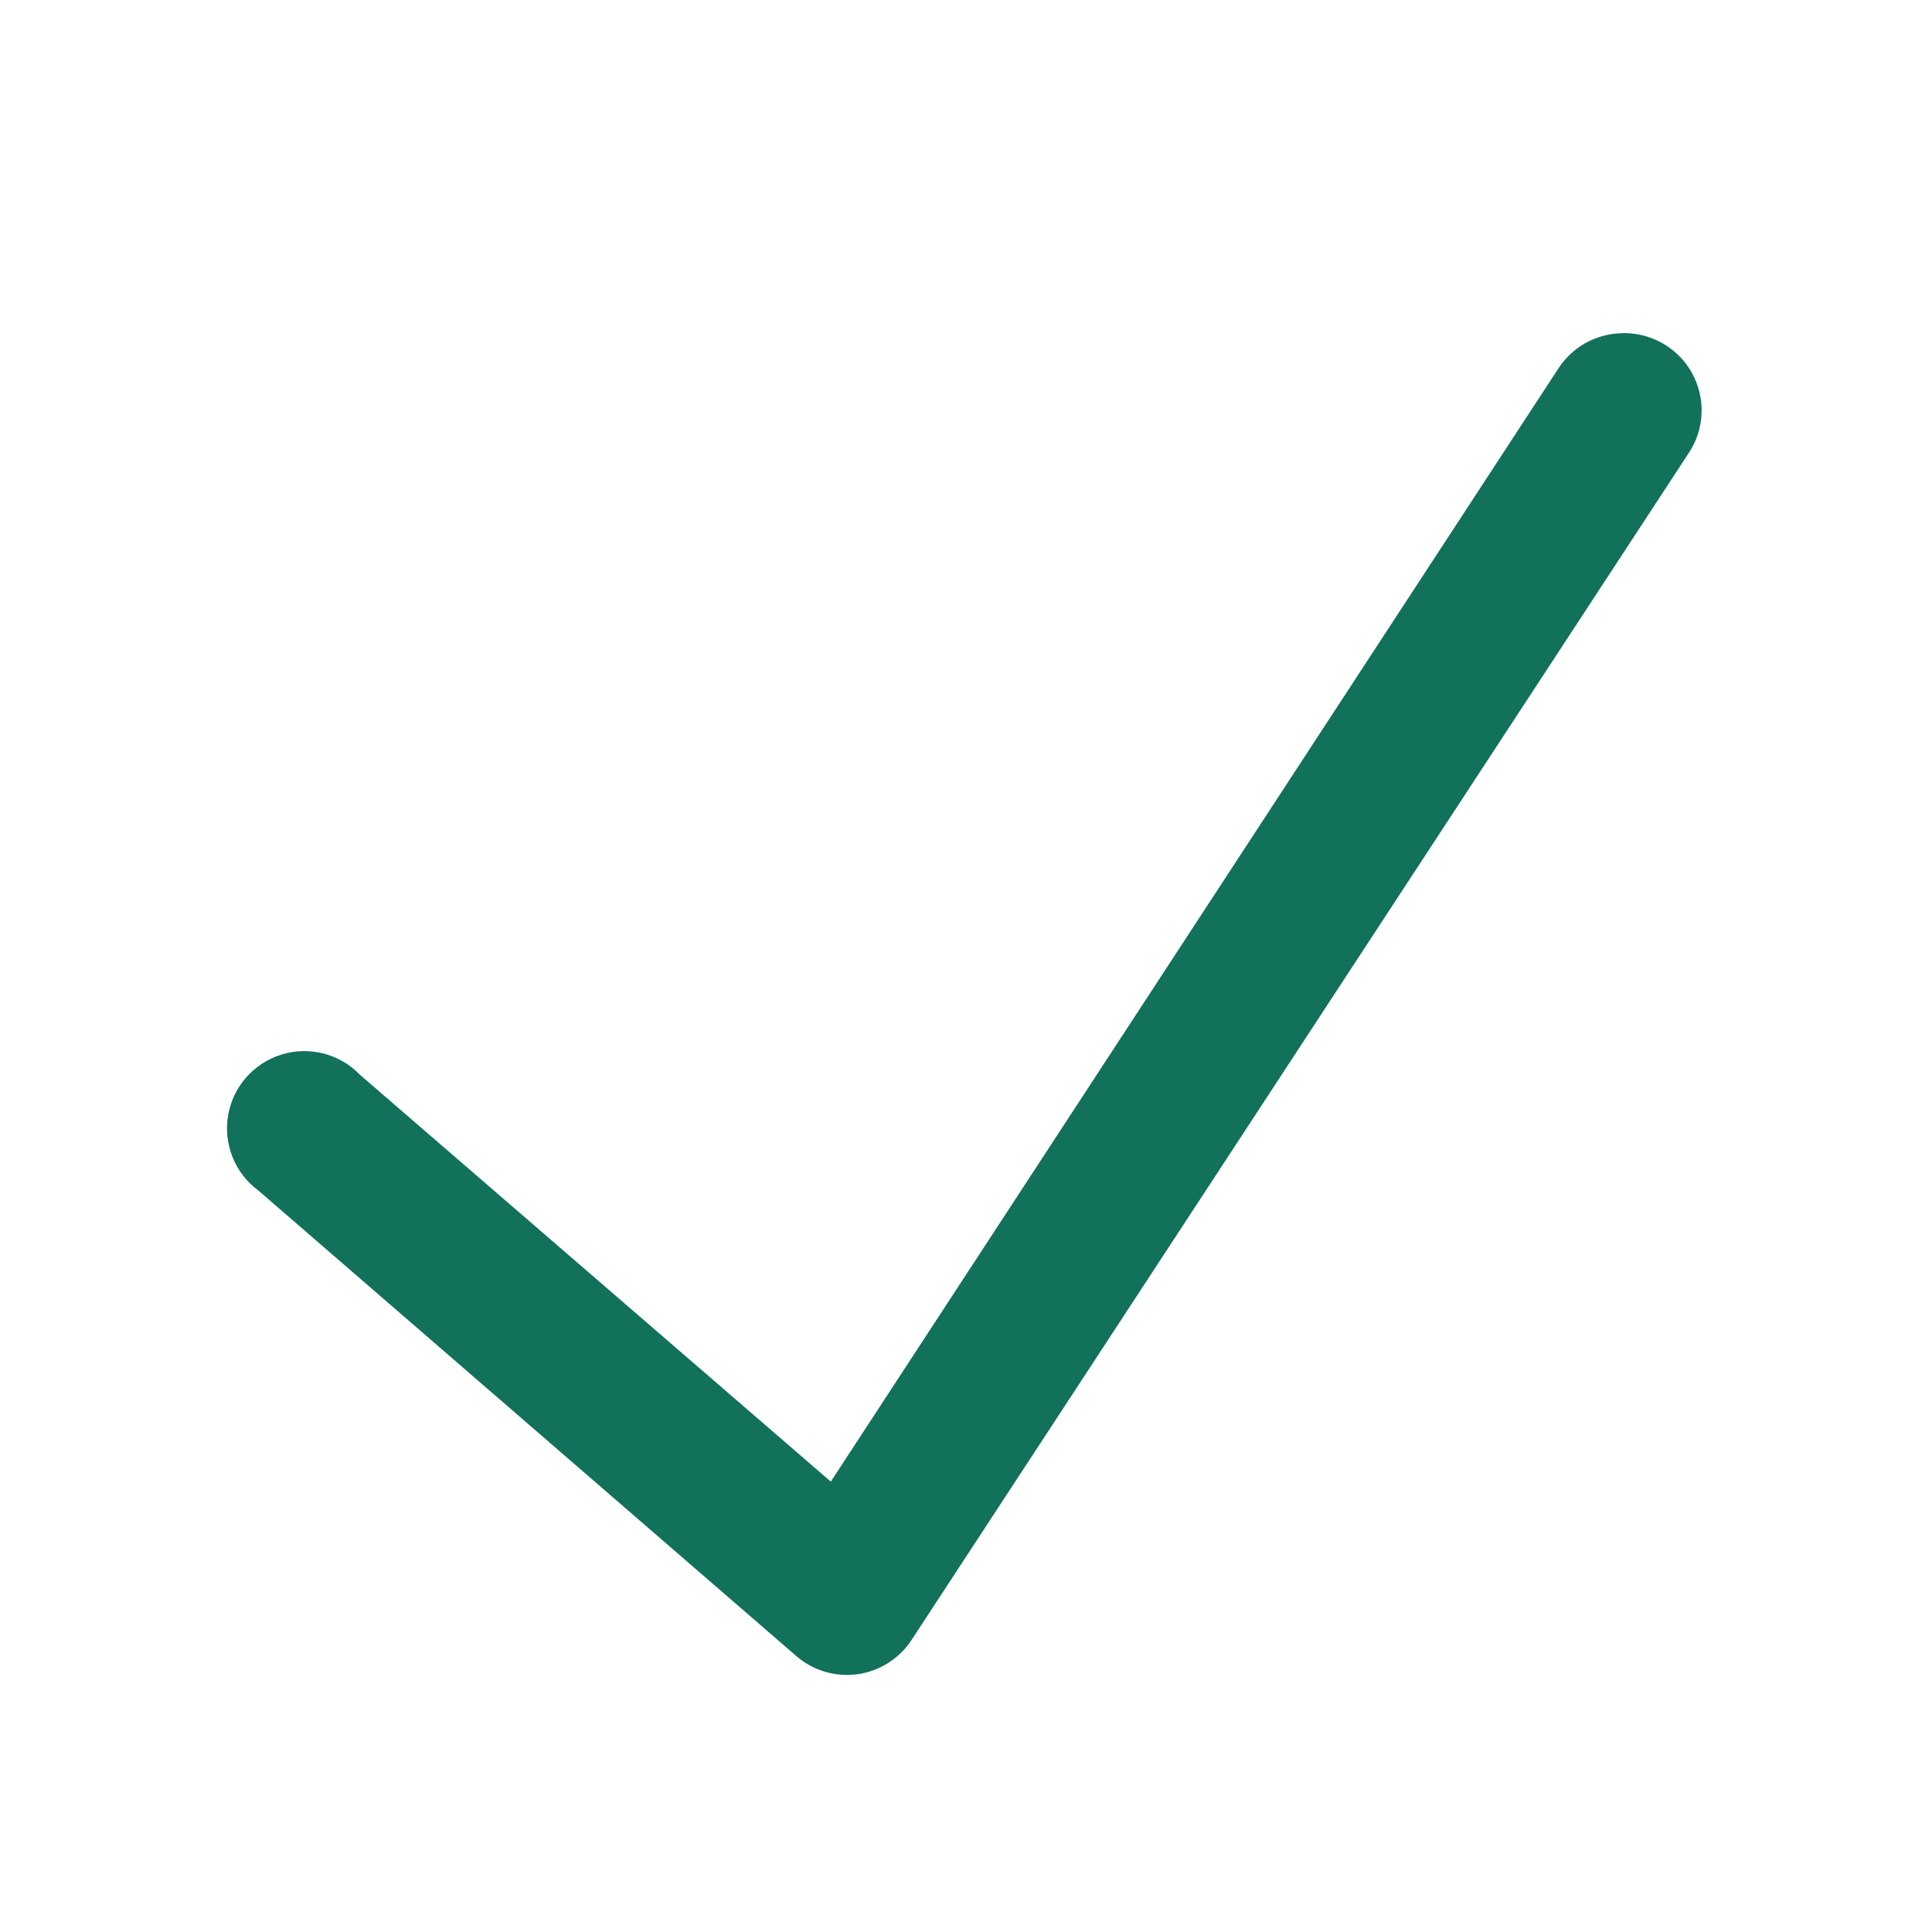
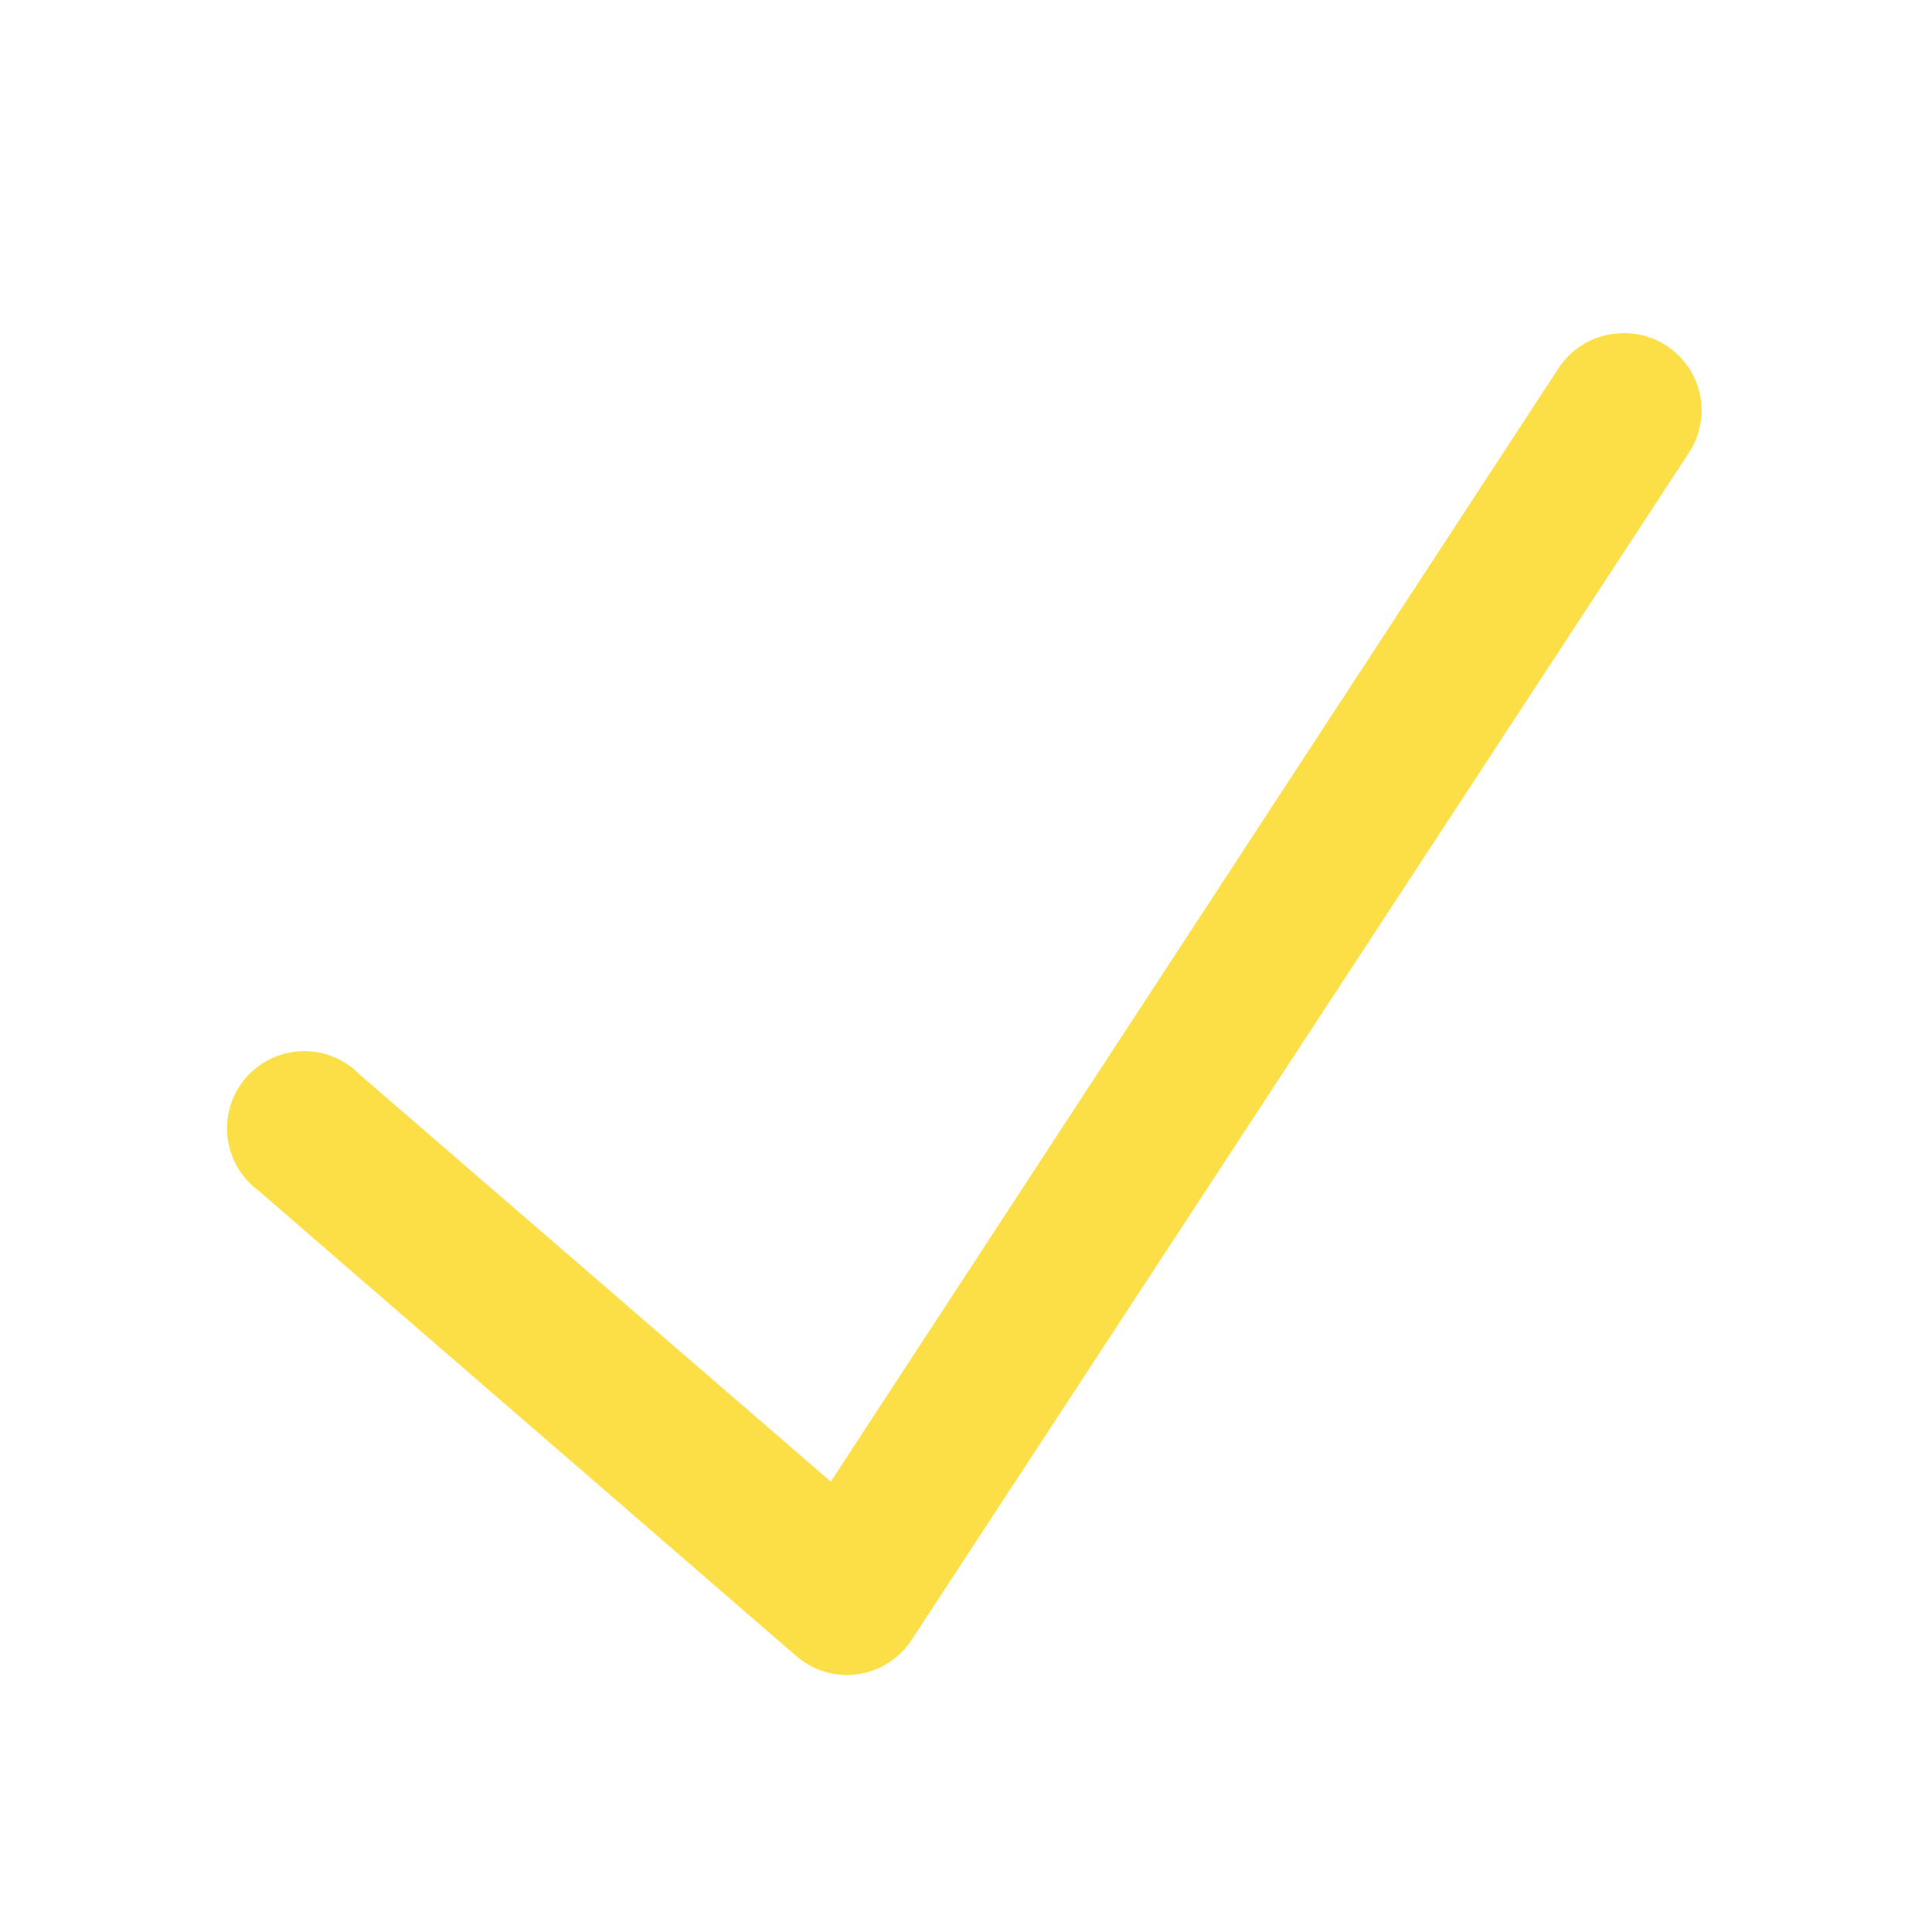
<svg xmlns="http://www.w3.org/2000/svg" viewBox="0,0,256,256" width="50px" height="50px" fill-rule="nonzero">
-   <g fill="#12715B" fill-rule="nonzero" stroke="none" stroke-width="1" stroke-linecap="butt" stroke-linejoin="miter" stroke-miterlimit="10" stroke-dasharray="" stroke-dashoffset="0" font-family="none" font-weight="none" font-size="none" text-anchor="none" style="mix-blend-mode: normal">
+   <g fill="#FCDF46" fill-rule="nonzero" stroke="none" stroke-width="1" stroke-linecap="butt" stroke-linejoin="miter" stroke-miterlimit="10" stroke-dasharray="" stroke-dashoffset="0" font-family="none" font-weight="none" font-size="none" text-anchor="none" style="mix-blend-mode: normal">
    <g transform="scale(5.12,5.12)">
      <path d="M41.938,8.625c-0.664,0.023 -1.273,0.375 -1.625,0.938l-18.812,28.781l-12.188,-10.531c-0.523,-0.543 -1.309,-0.746 -2.031,-0.52c-0.719,0.223 -1.254,0.832 -1.379,1.574c-0.125,0.746 0.176,1.496 0.785,1.945l13.938,12.062c0.438,0.371 1.016,0.535 1.582,0.453c0.57,-0.086 1.074,-0.41 1.387,-0.891l20.094,-30.688c0.43,-0.629 0.465,-1.441 0.094,-2.105c-0.371,-0.66 -1.086,-1.055 -1.844,-1.02z" />
    </g>
  </g>
</svg>
